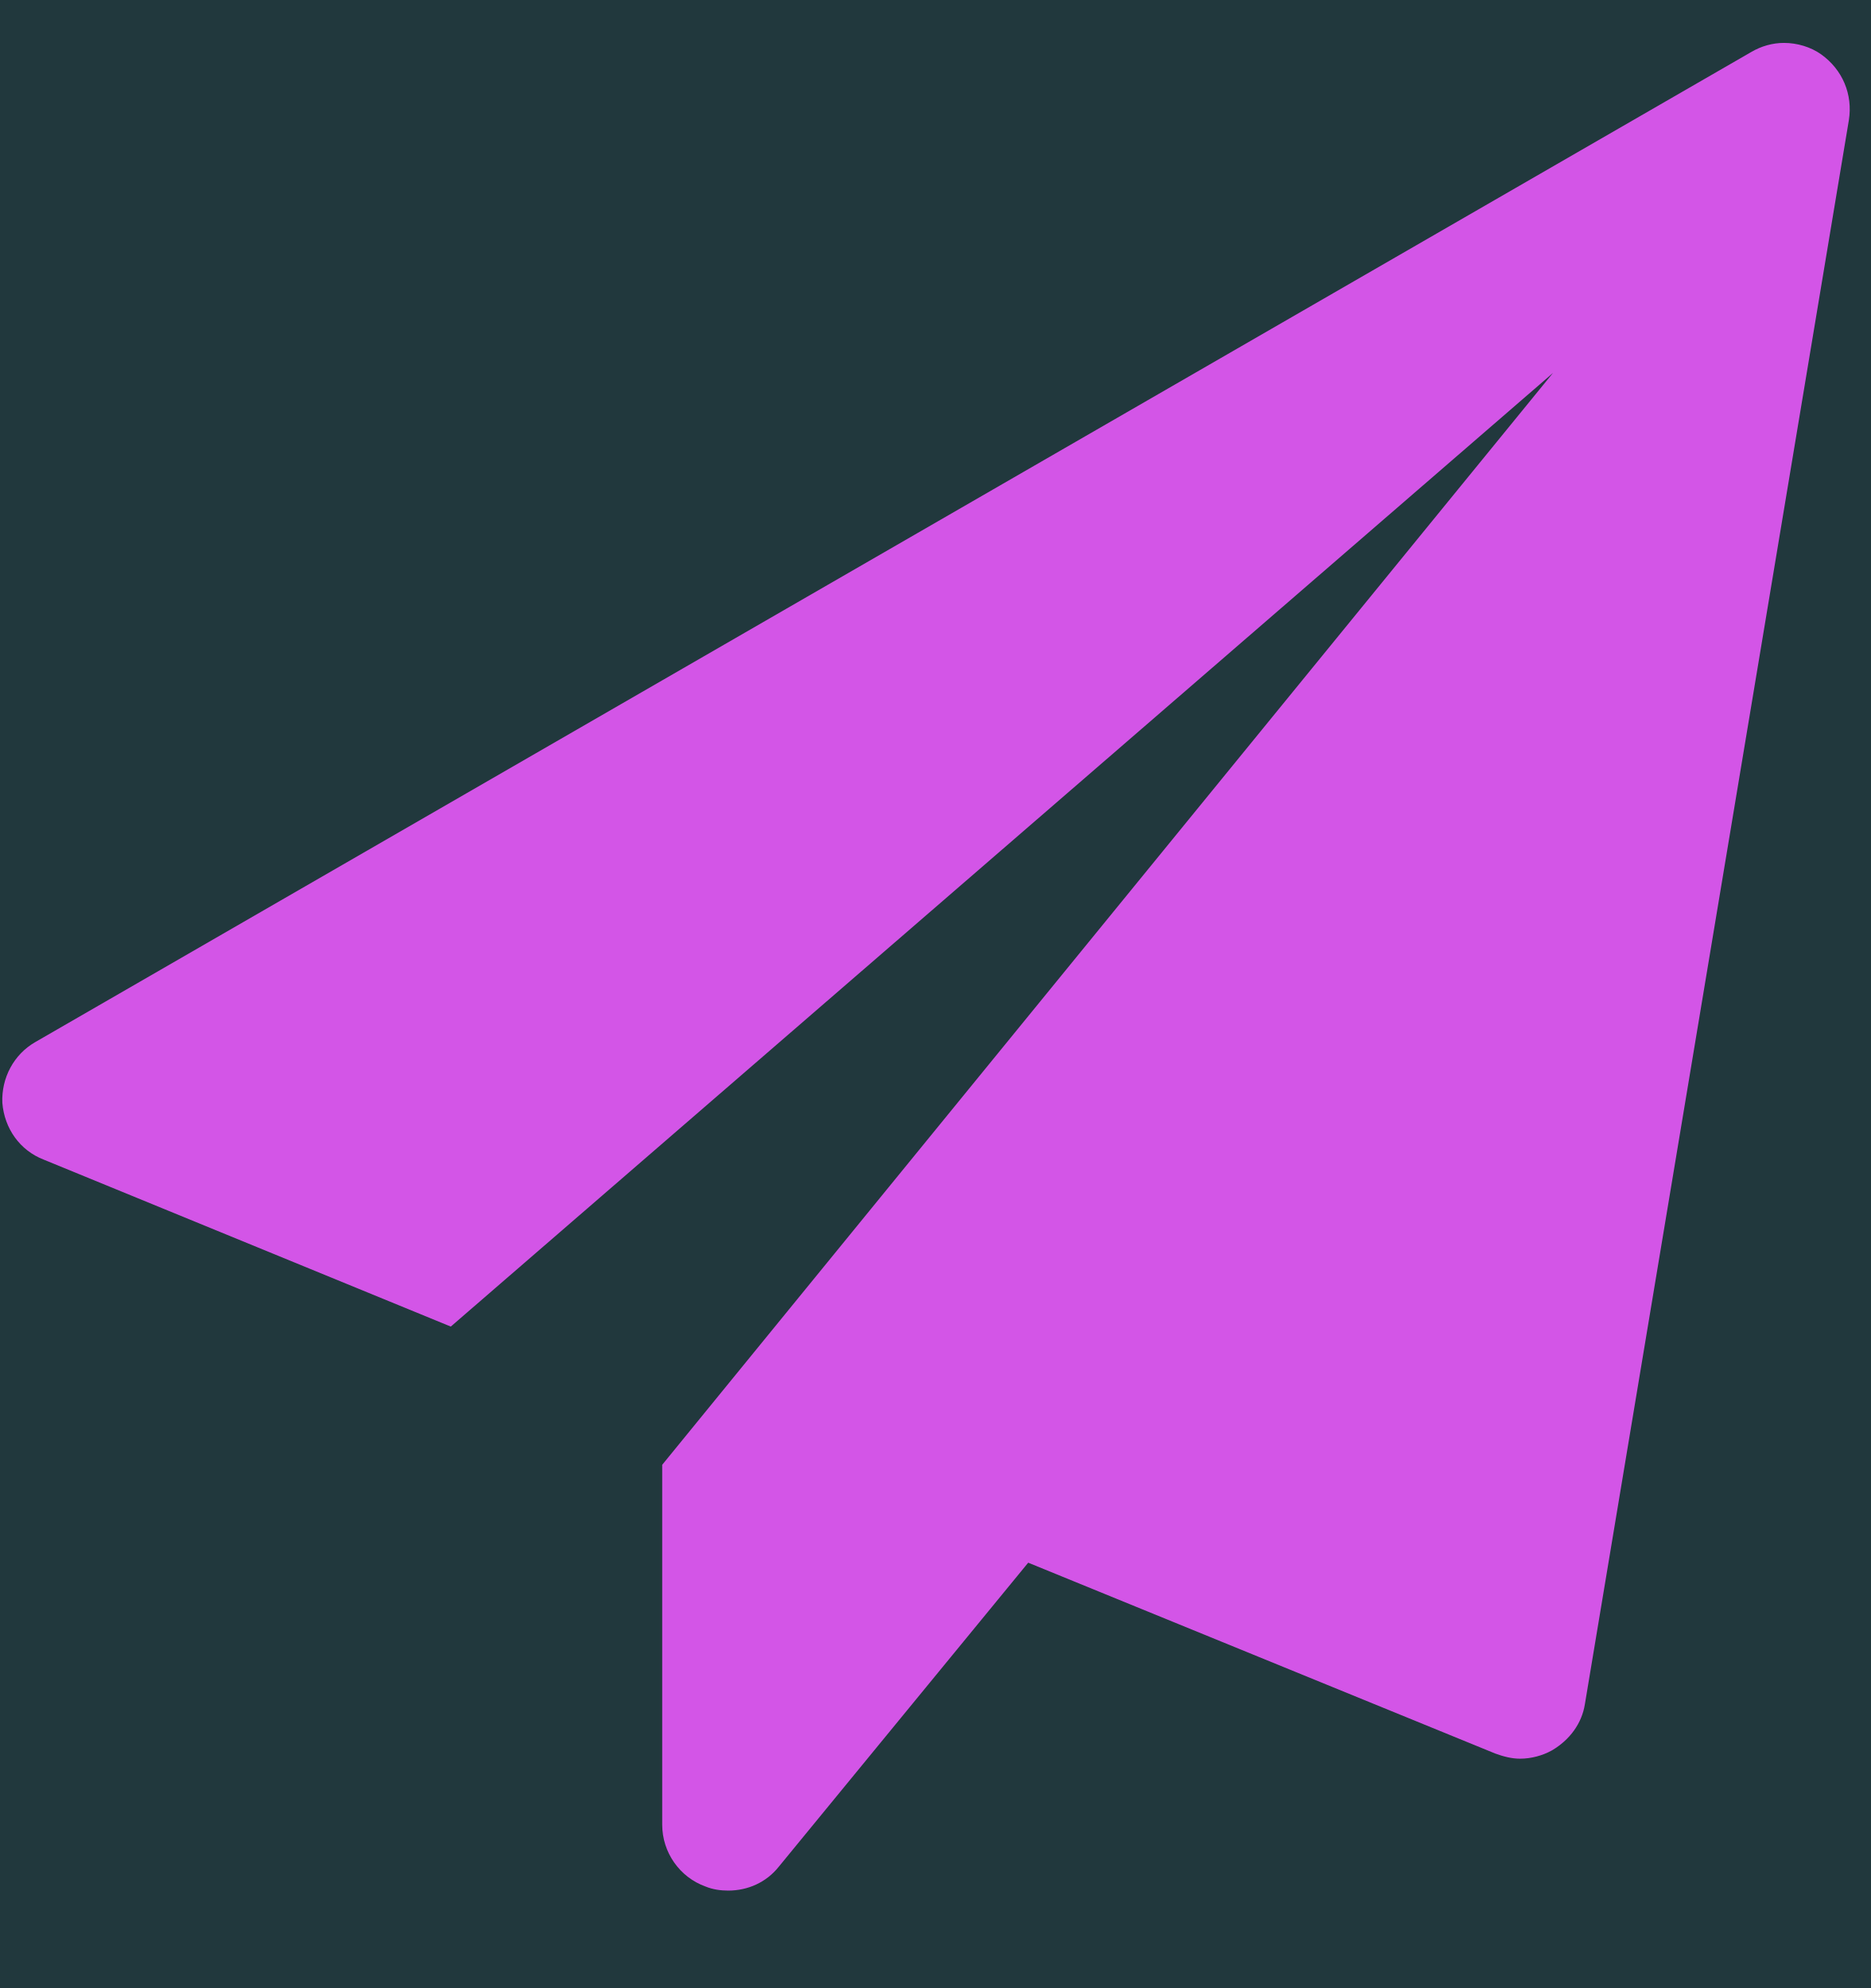
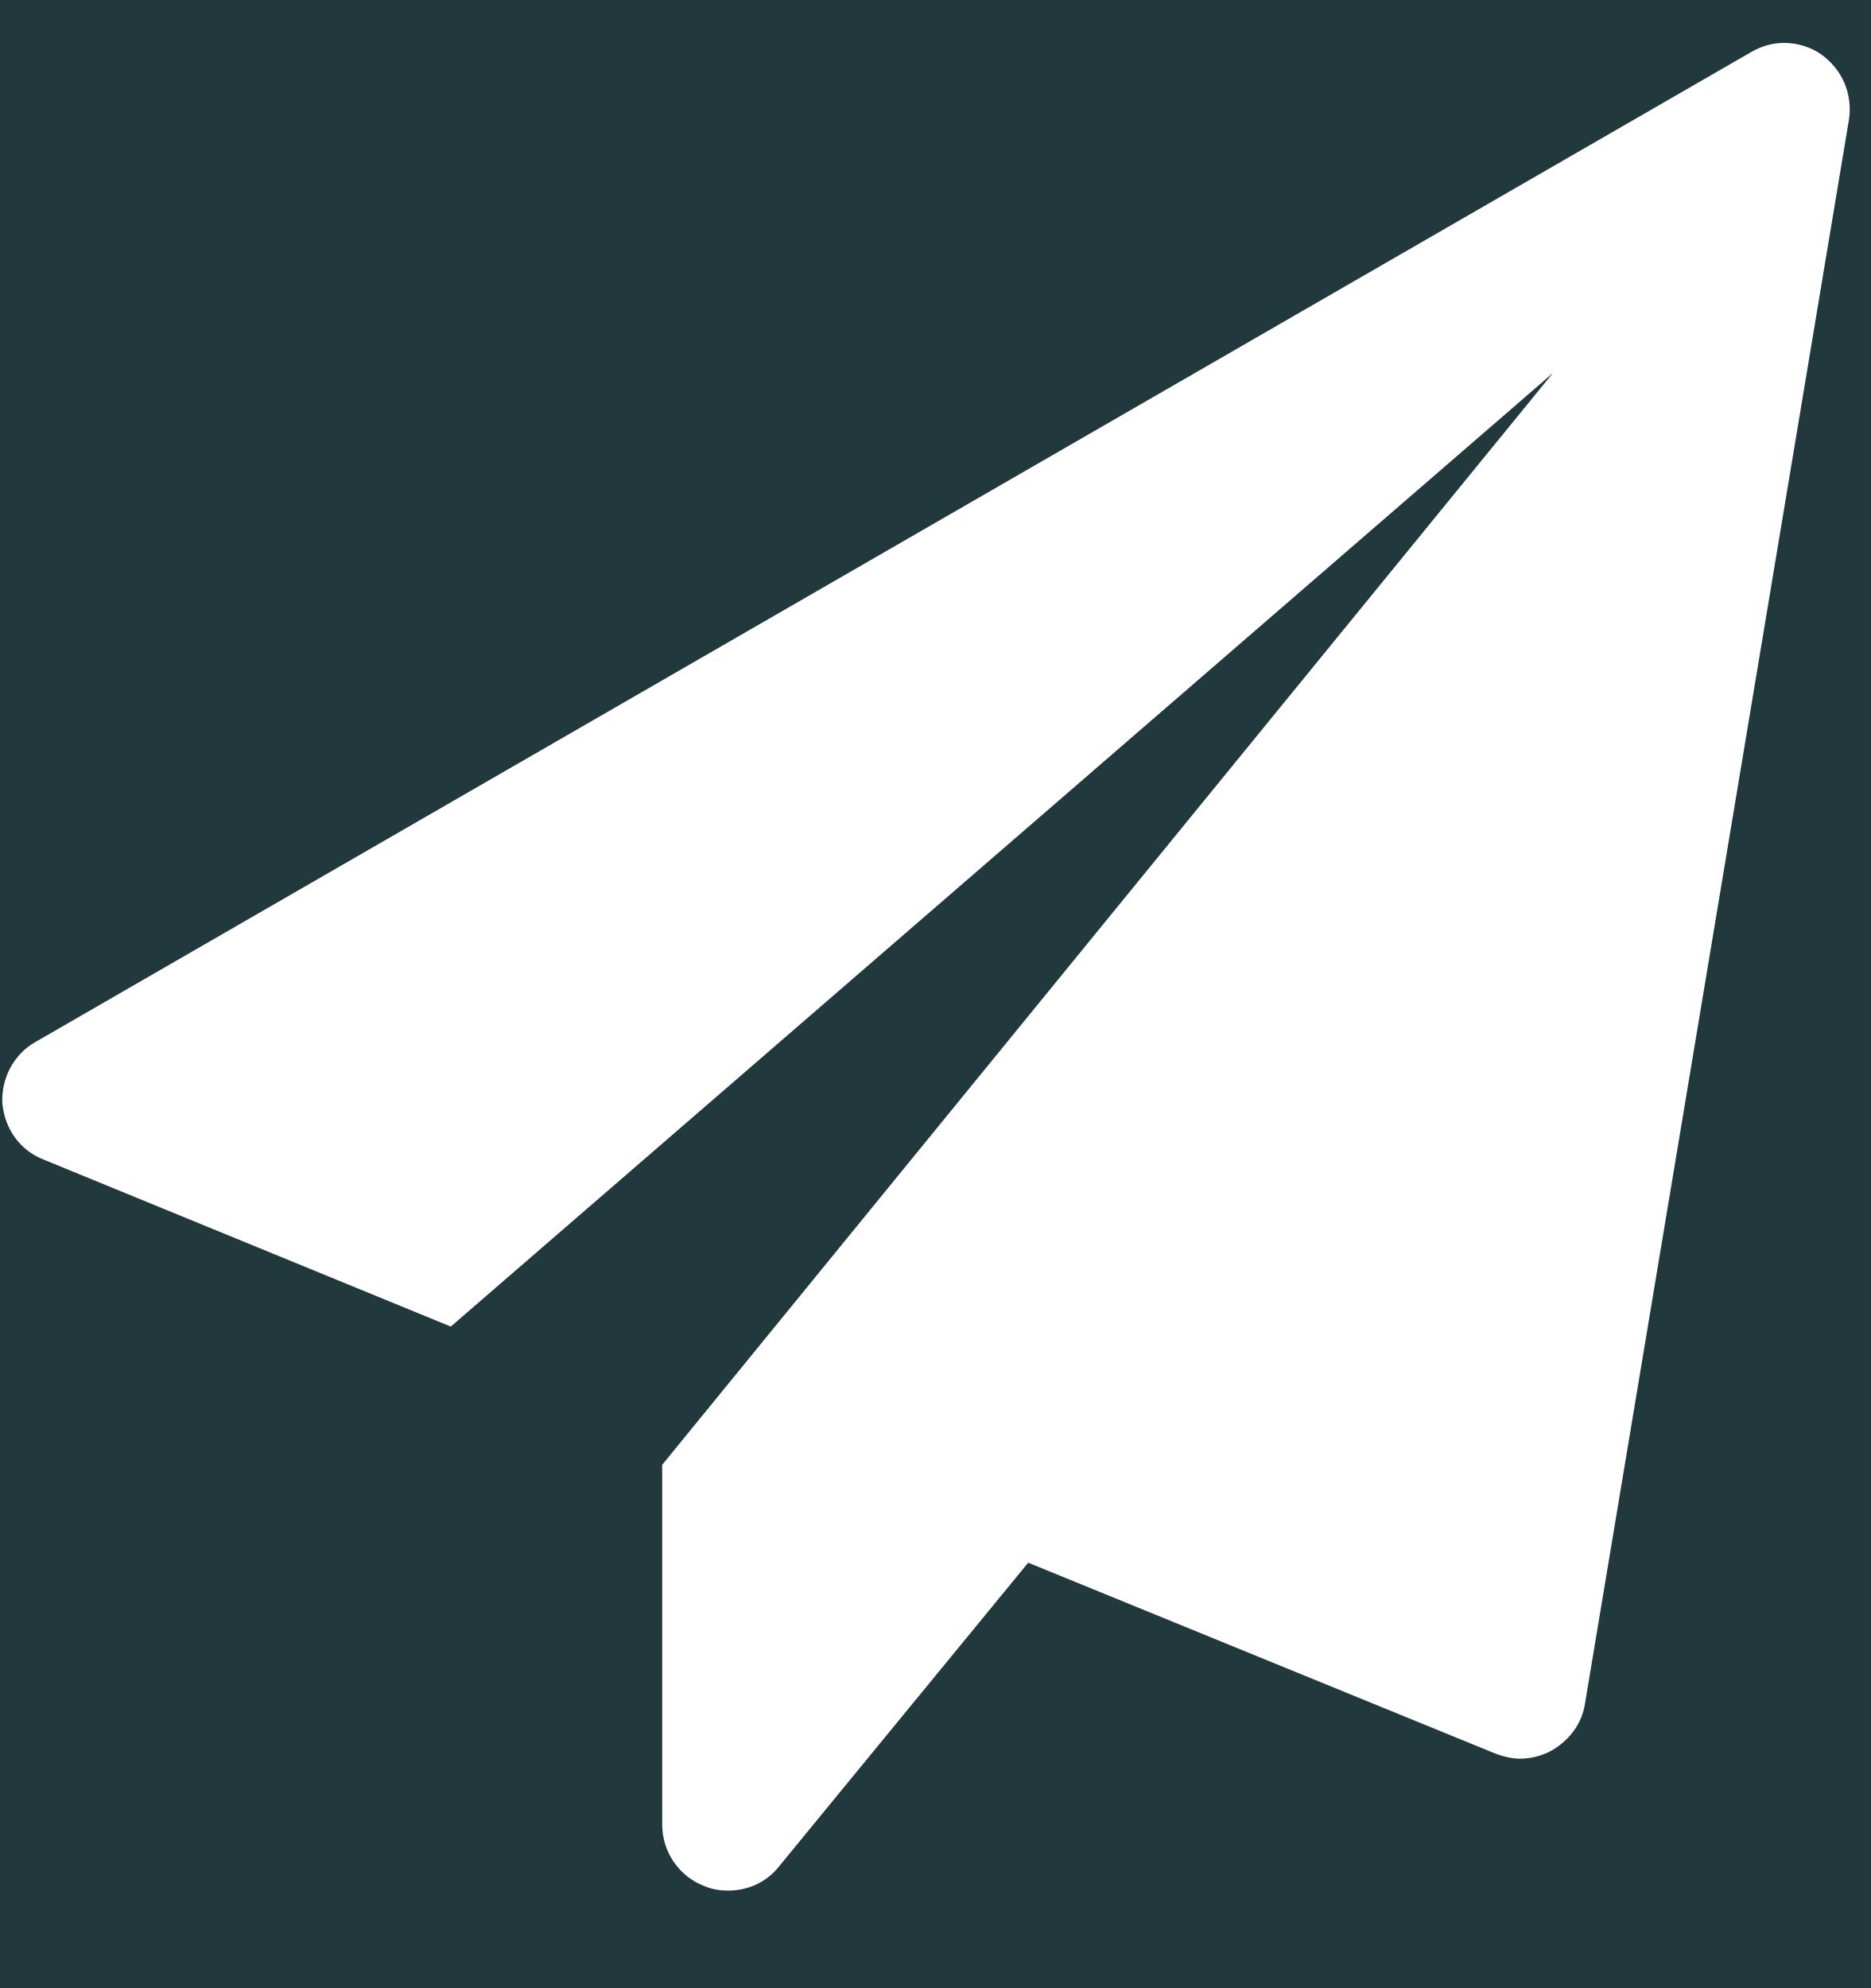
<svg xmlns="http://www.w3.org/2000/svg" width="16px" height="17px" viewBox="0 0 16 17" version="1.1">
  <g id="-1440-desktop-designs" stroke="none" stroke-width="1" fill="none" fill-rule="evenodd">
    <g id="Desktop--1440px-Transactions" transform="translate(-207, -1057)">
      <g id="Transaction-table" transform="translate(177, 354)">
        <rect id="Rectangle-Copy-9" fill="#21383D" x="0" y="690.196" width="1198" height="45" />
-         <path d="M36.227,719.167 C36.395,719.167 36.553,719.097 36.659,718.964 L38.793,716.363 L42.787,717.995 C42.858,718.021 42.928,718.039 42.999,718.039 C43.096,718.039 43.193,718.012 43.272,717.968 C43.422,717.88 43.528,717.739 43.554,717.571 L45.811,704.028 C45.846,703.808 45.758,703.596 45.573,703.464 C45.485,703.402 45.37,703.367 45.256,703.367 C45.159,703.367 45.062,703.394 44.974,703.446 L30.302,711.911 C30.117,712.017 30.011,712.219 30.02,712.431 C30.038,712.651 30.17,712.837 30.373,712.916 L33.855,714.344 L43.281,706.189 L35.663,715.526 L35.663,718.603 C35.663,718.841 35.813,719.053 36.033,719.132 C36.095,719.158 36.165,719.167 36.227,719.167 Z" id="" fill="#D355E7" fill-rule="nonzero" />
+         <path d="M36.227,719.167 C36.395,719.167 36.553,719.097 36.659,718.964 L38.793,716.363 L42.787,717.995 C42.858,718.021 42.928,718.039 42.999,718.039 C43.096,718.039 43.193,718.012 43.272,717.968 C43.422,717.88 43.528,717.739 43.554,717.571 L45.811,704.028 C45.846,703.808 45.758,703.596 45.573,703.464 C45.485,703.402 45.37,703.367 45.256,703.367 C45.159,703.367 45.062,703.394 44.974,703.446 L30.302,711.911 C30.117,712.017 30.011,712.219 30.02,712.431 C30.038,712.651 30.17,712.837 30.373,712.916 L33.855,714.344 L43.281,706.189 L35.663,715.526 L35.663,718.603 C35.663,718.841 35.813,719.053 36.033,719.132 C36.095,719.158 36.165,719.167 36.227,719.167 Z" id="" fill="#fff" fill-rule="nonzero" />
      </g>
    </g>
  </g>
</svg>
